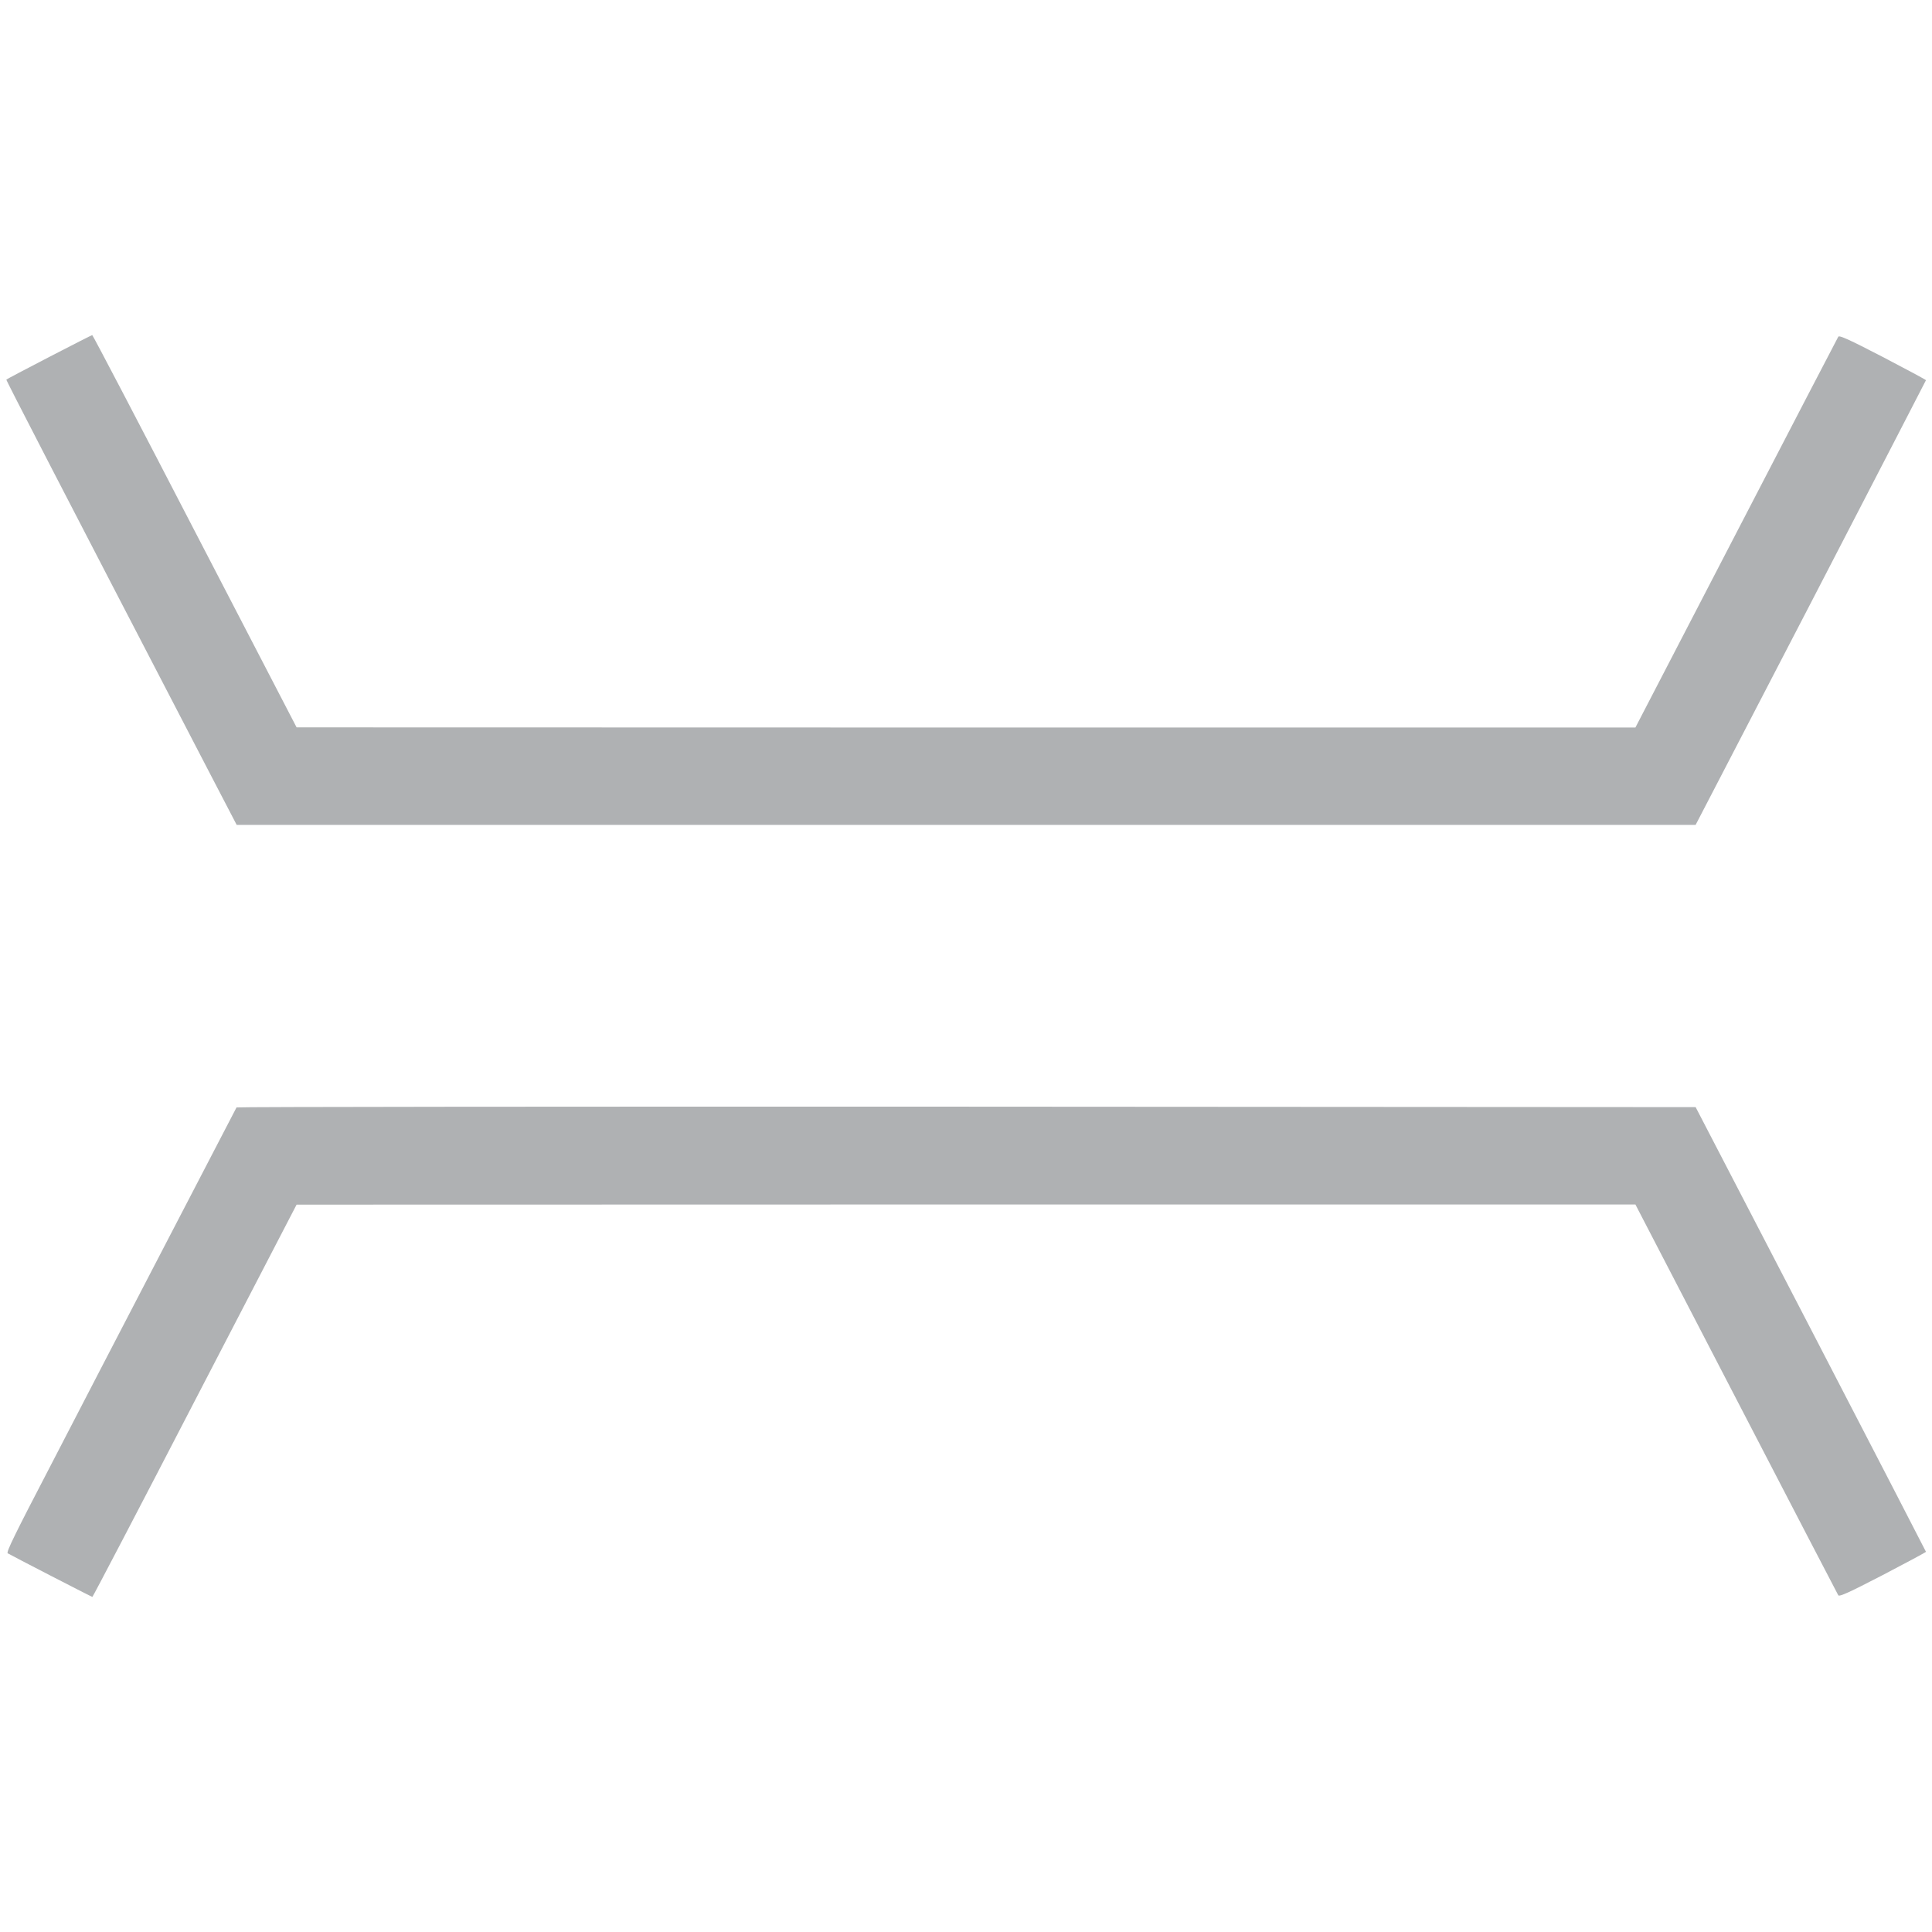
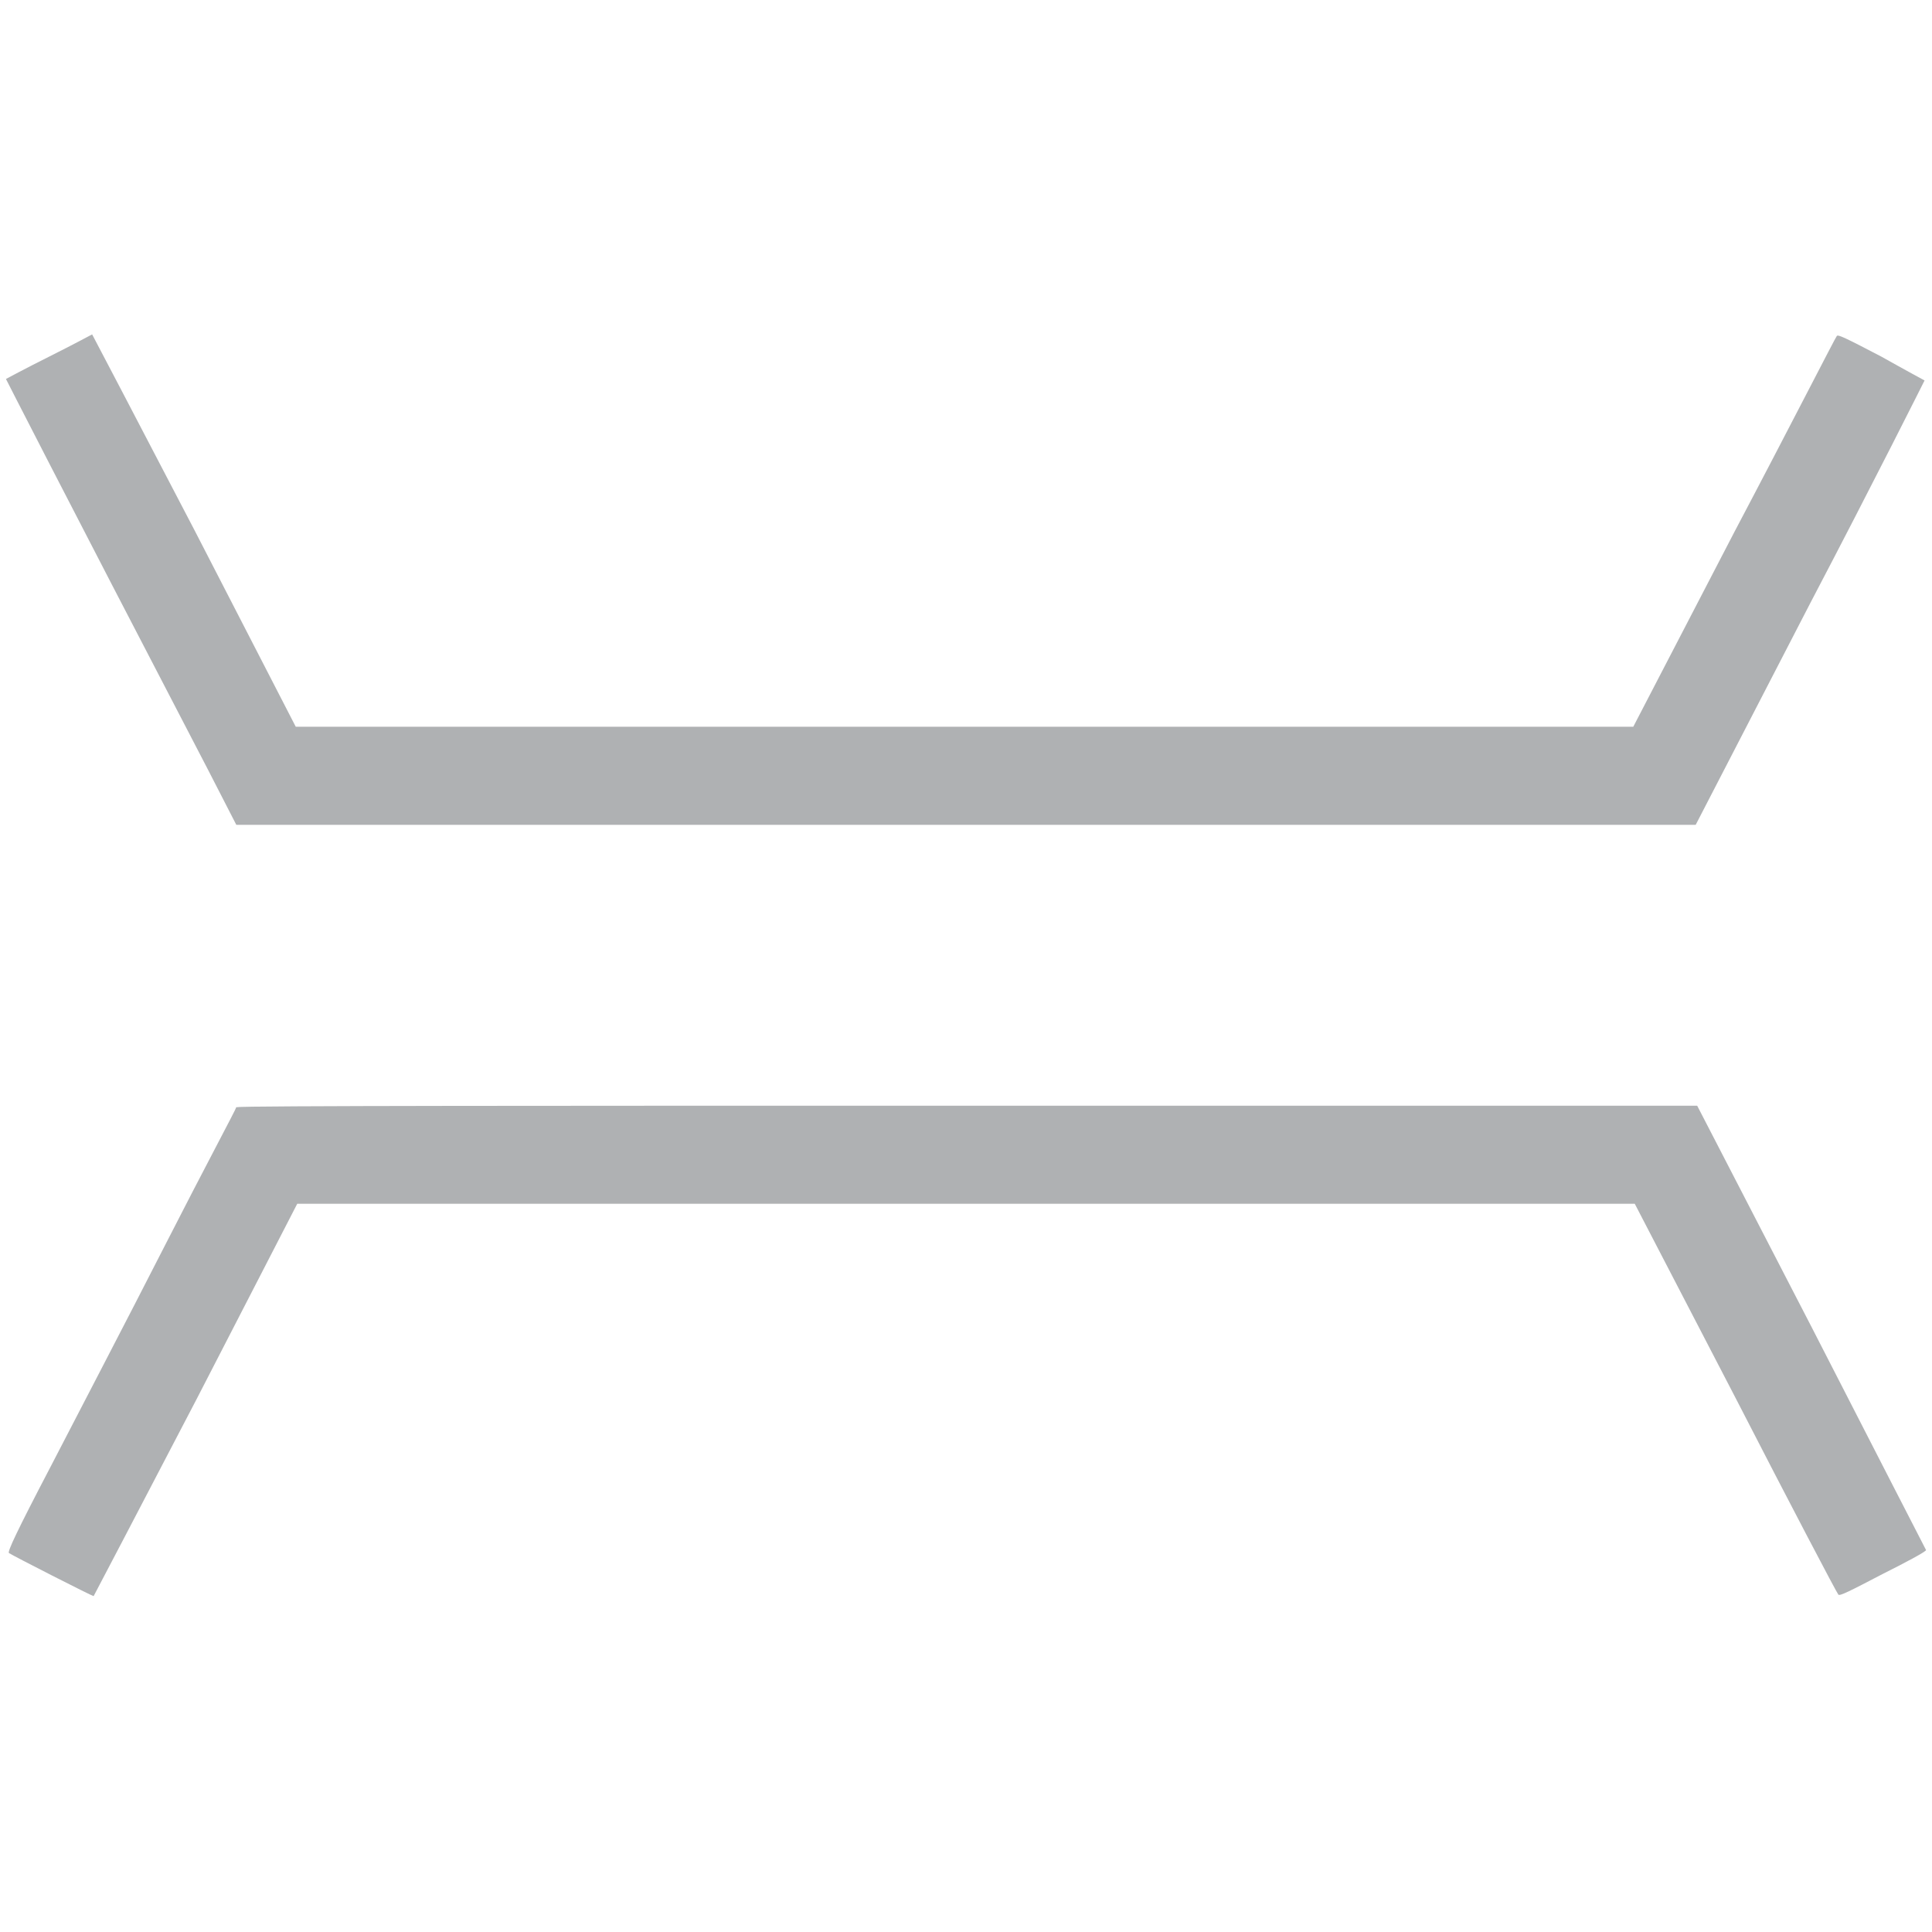
- <svg xmlns="http://www.w3.org/2000/svg" width="13" height="13" viewBox="0 0 1280 872">
-   <path fill="#AFB1B3" d="M32.6 32.5 c-15.4 8.0 -28.2 14.7 -28.4 15.0 c-0.3 0.3 33.4 65.6 133.6 258.5 l19.0 36.5 l483.3 0 l483.3 0 l76.3 -147.0 c41.9 -80.9 76.2 -147.3 76.3 -147.6 c0 -0.3 -12.9 -7.2 -28.6 -15.4 c-22.6 -11.7 -28.8 -14.5 -29.5 -13.4 c-0.5 0.8 -30.9 59.3 -67.6 130.1 l-66.8 128.8 l-443.5 0 l-443.5 -0.1 l-67.4 -129.9 c-37.0 -71.5 -67.6 -130.0 -68.0 -130.0 c-0.3 0 -13.2 6.6 -28.5 14.5 z" />
-   <path fill="#AFB1B3" d="M156.7 529.7 c-0.3 0.5 -21.7 41.7 -47.7 91.8 c-26.0 50.0 -60.3 116.1 -76.2 146.9 c-22.7 43.6 -28.8 56.0 -27.7 56.7 c2.5 1.5 55.6 28.9 56.1 28.9 c0.3 0 30.9 -58.5 67.9 -130.0 l67.4 -129.9 l443.5 -0.1 l443.5 0 l66.8 128.8 c36.7 70.8 67.1 129.3 67.6 130.1 c0.7 1.1 6.9 -1.7 29.5 -13.4 c15.7 -8.2 28.6 -15.1 28.6 -15.4 c-0.1 -0.3 -34.4 -66.8 -76.3 -147.6 l-76.3 -147.0 l-483.1 -0.3 c-265.8 -0.1 -483.4 0.1 -483.6 0.5 z" />
+ <svg xmlns="http://www.w3.org/2000/svg" width="13" height="13" viewBox="0 0 13 13">
+   <path fill="#AFB1B3" d="M0.33 2.40 c-0.16 0.08 -0.29 0.15 -0.29 0.15 c-0.00 0.00 0.34 0.67 1.36 2.63 l0.19 0.37 l4.91 0.00 l4.91 0.00 l0.77 -1.49 c0.43 -0.82 0.77 -1.50 0.77 -1.50 c0.00 -0.00 -0.13 -0.07 -0.29 -0.16 c-0.23 -0.12 -0.29 -0.15 -0.30 -0.14 c-0.01 0.01 -0.31 0.60 -0.69 1.32 l-0.68 1.31 l-4.50 0.00 l-4.50 -0.00 l-0.68 -1.32 c-0.38 -0.73 -0.69 -1.32 -0.69 -1.32 c-0.00 0.00 -0.13 0.07 -0.29 0.15 z" />
+   <path fill="#AFB1B3" d="M1.59 7.45 c-0.00 0.01 -0.22 0.42 -0.48 0.93 c-0.26 0.51 -0.61 1.18 -0.77 1.49 c-0.23 0.44 -0.29 0.57 -0.28 0.58 c0.03 0.02 0.56 0.29 0.57 0.29 c0.00 0.00 0.31 -0.59 0.69 -1.32 l0.68 -1.32 l4.50 -0.00 l4.50 0.00 l0.68 1.31 c0.37 0.72 0.68 1.31 0.69 1.32 c0.01 0.01 0.07 -0.02 0.30 -0.14 c0.16 -0.08 0.29 -0.15 0.29 -0.16 c-0.00 -0.00 -0.35 -0.68 -0.77 -1.50 l-0.77 -1.49 l-4.91 -0.00 c-2.70 -0.00 -4.91 0.00 -4.91 0.01 z" />
</svg>
